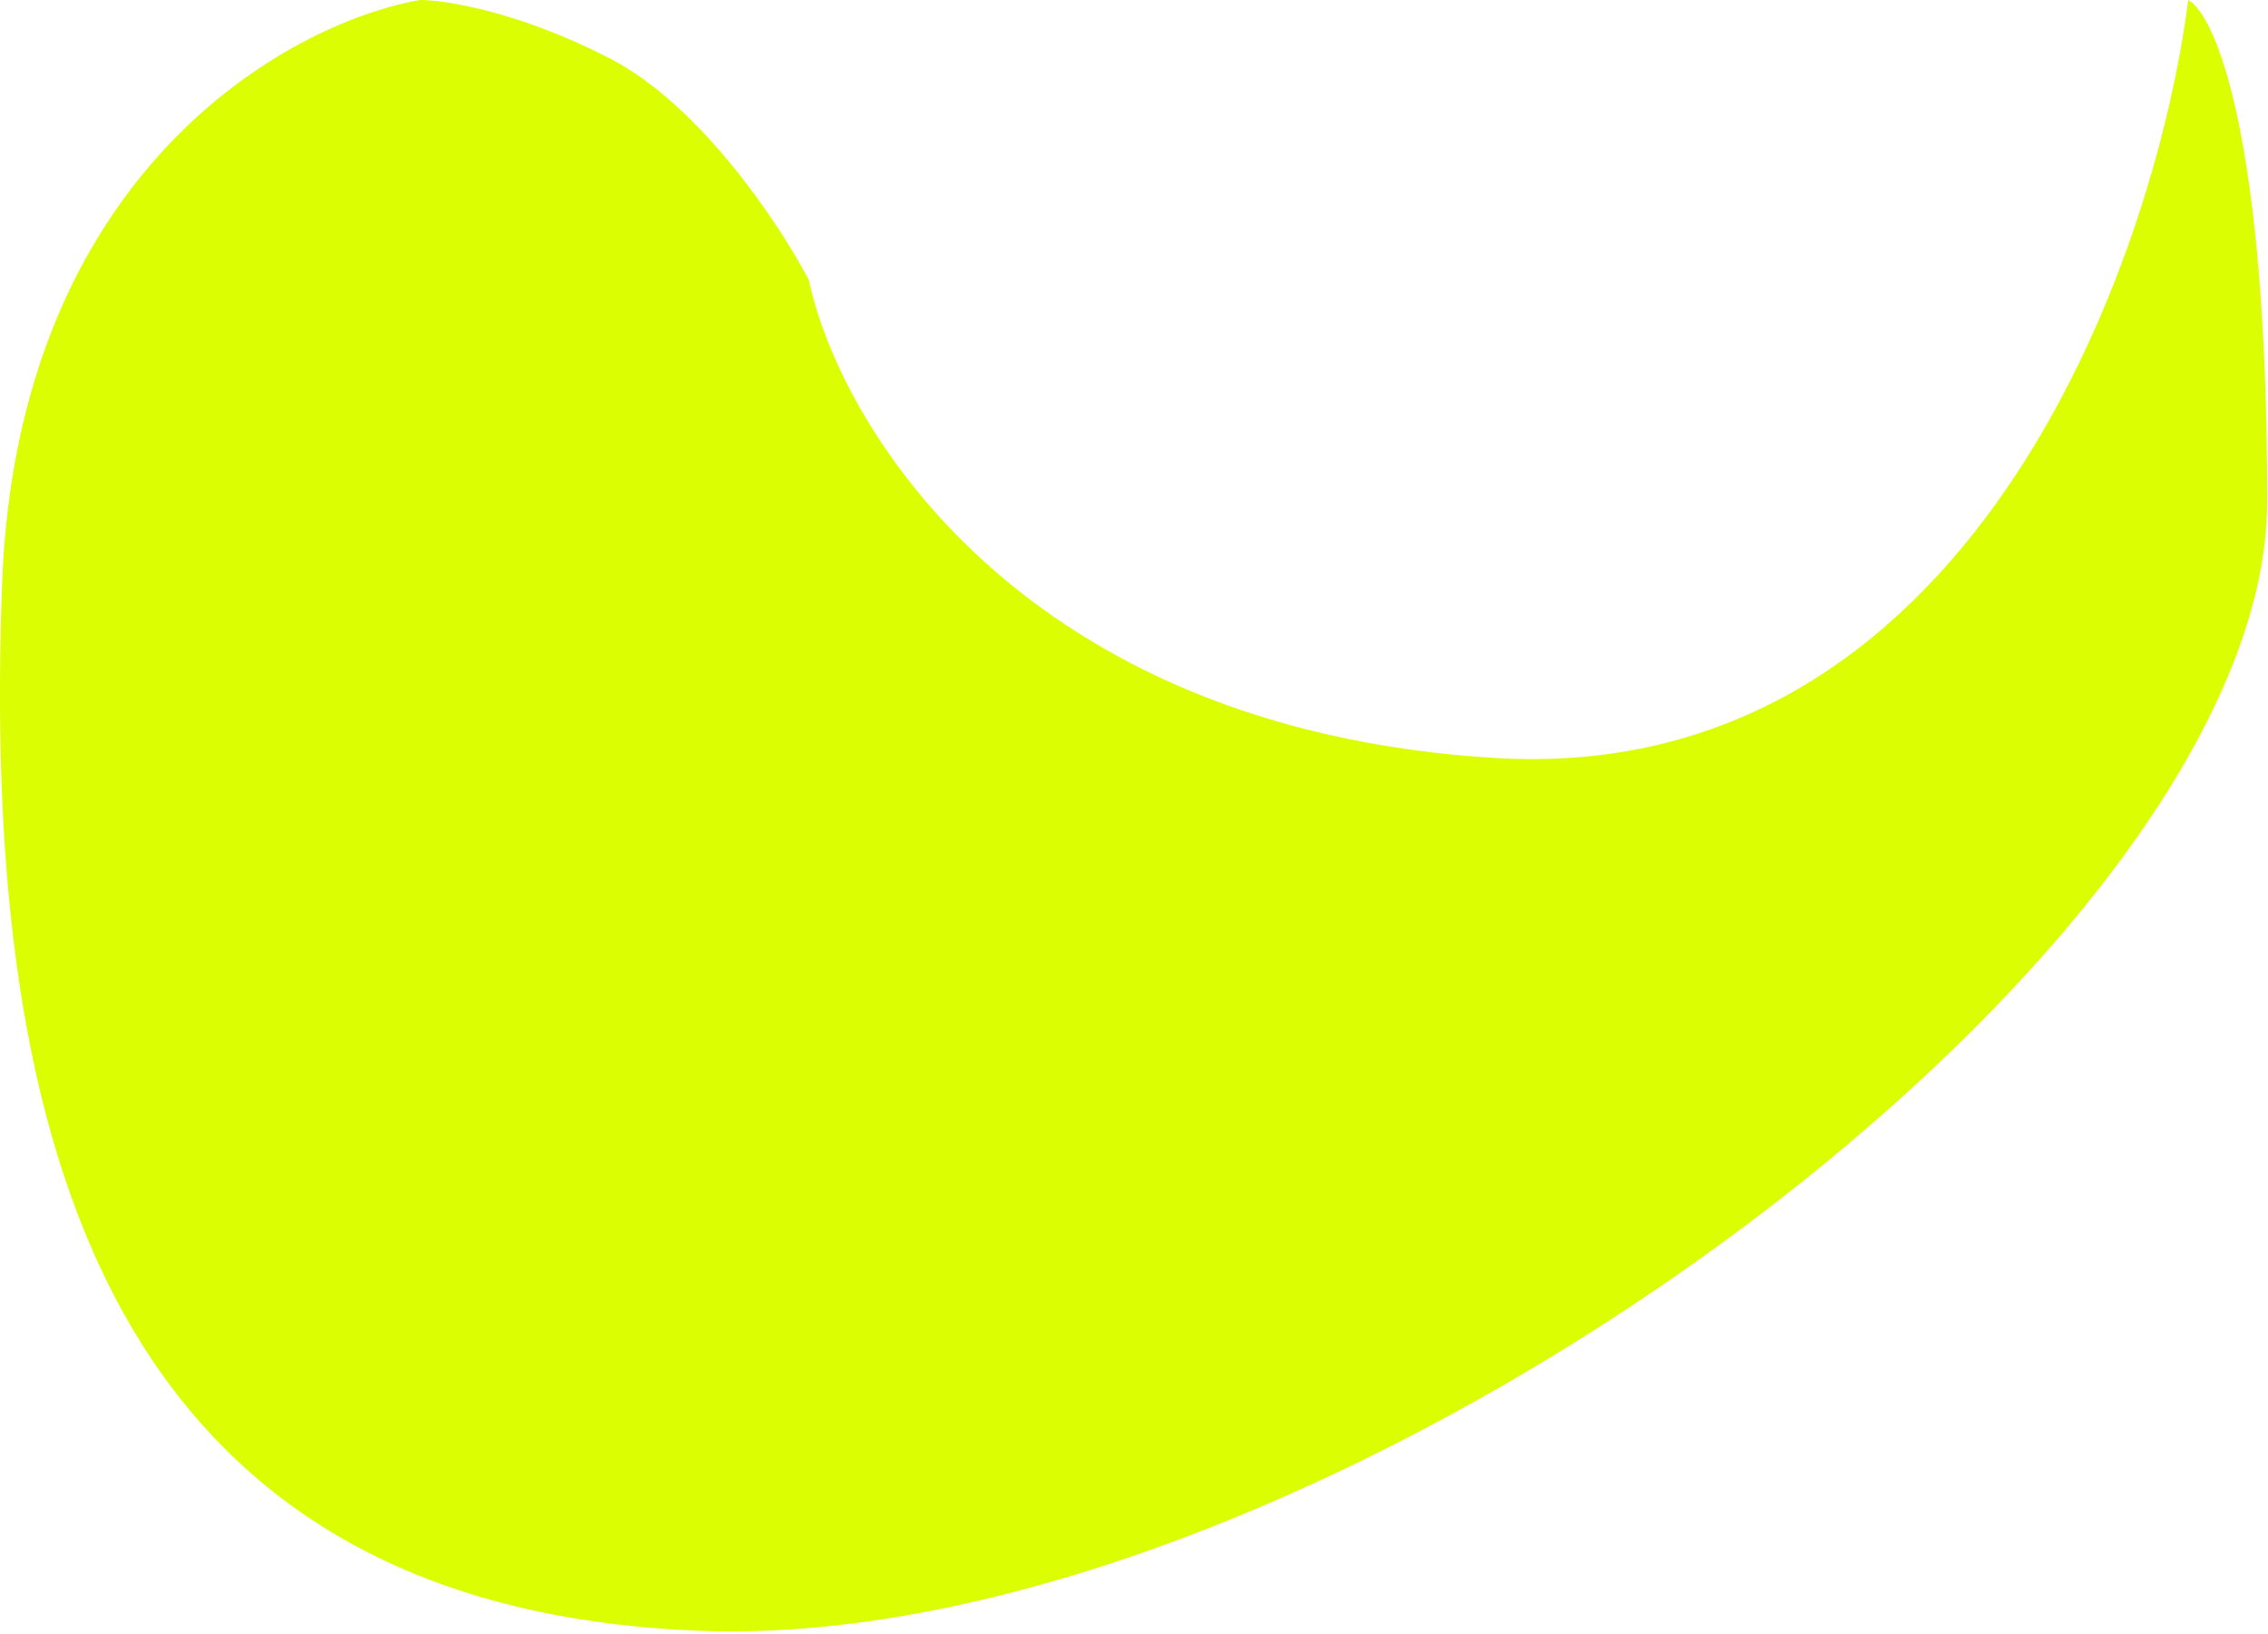
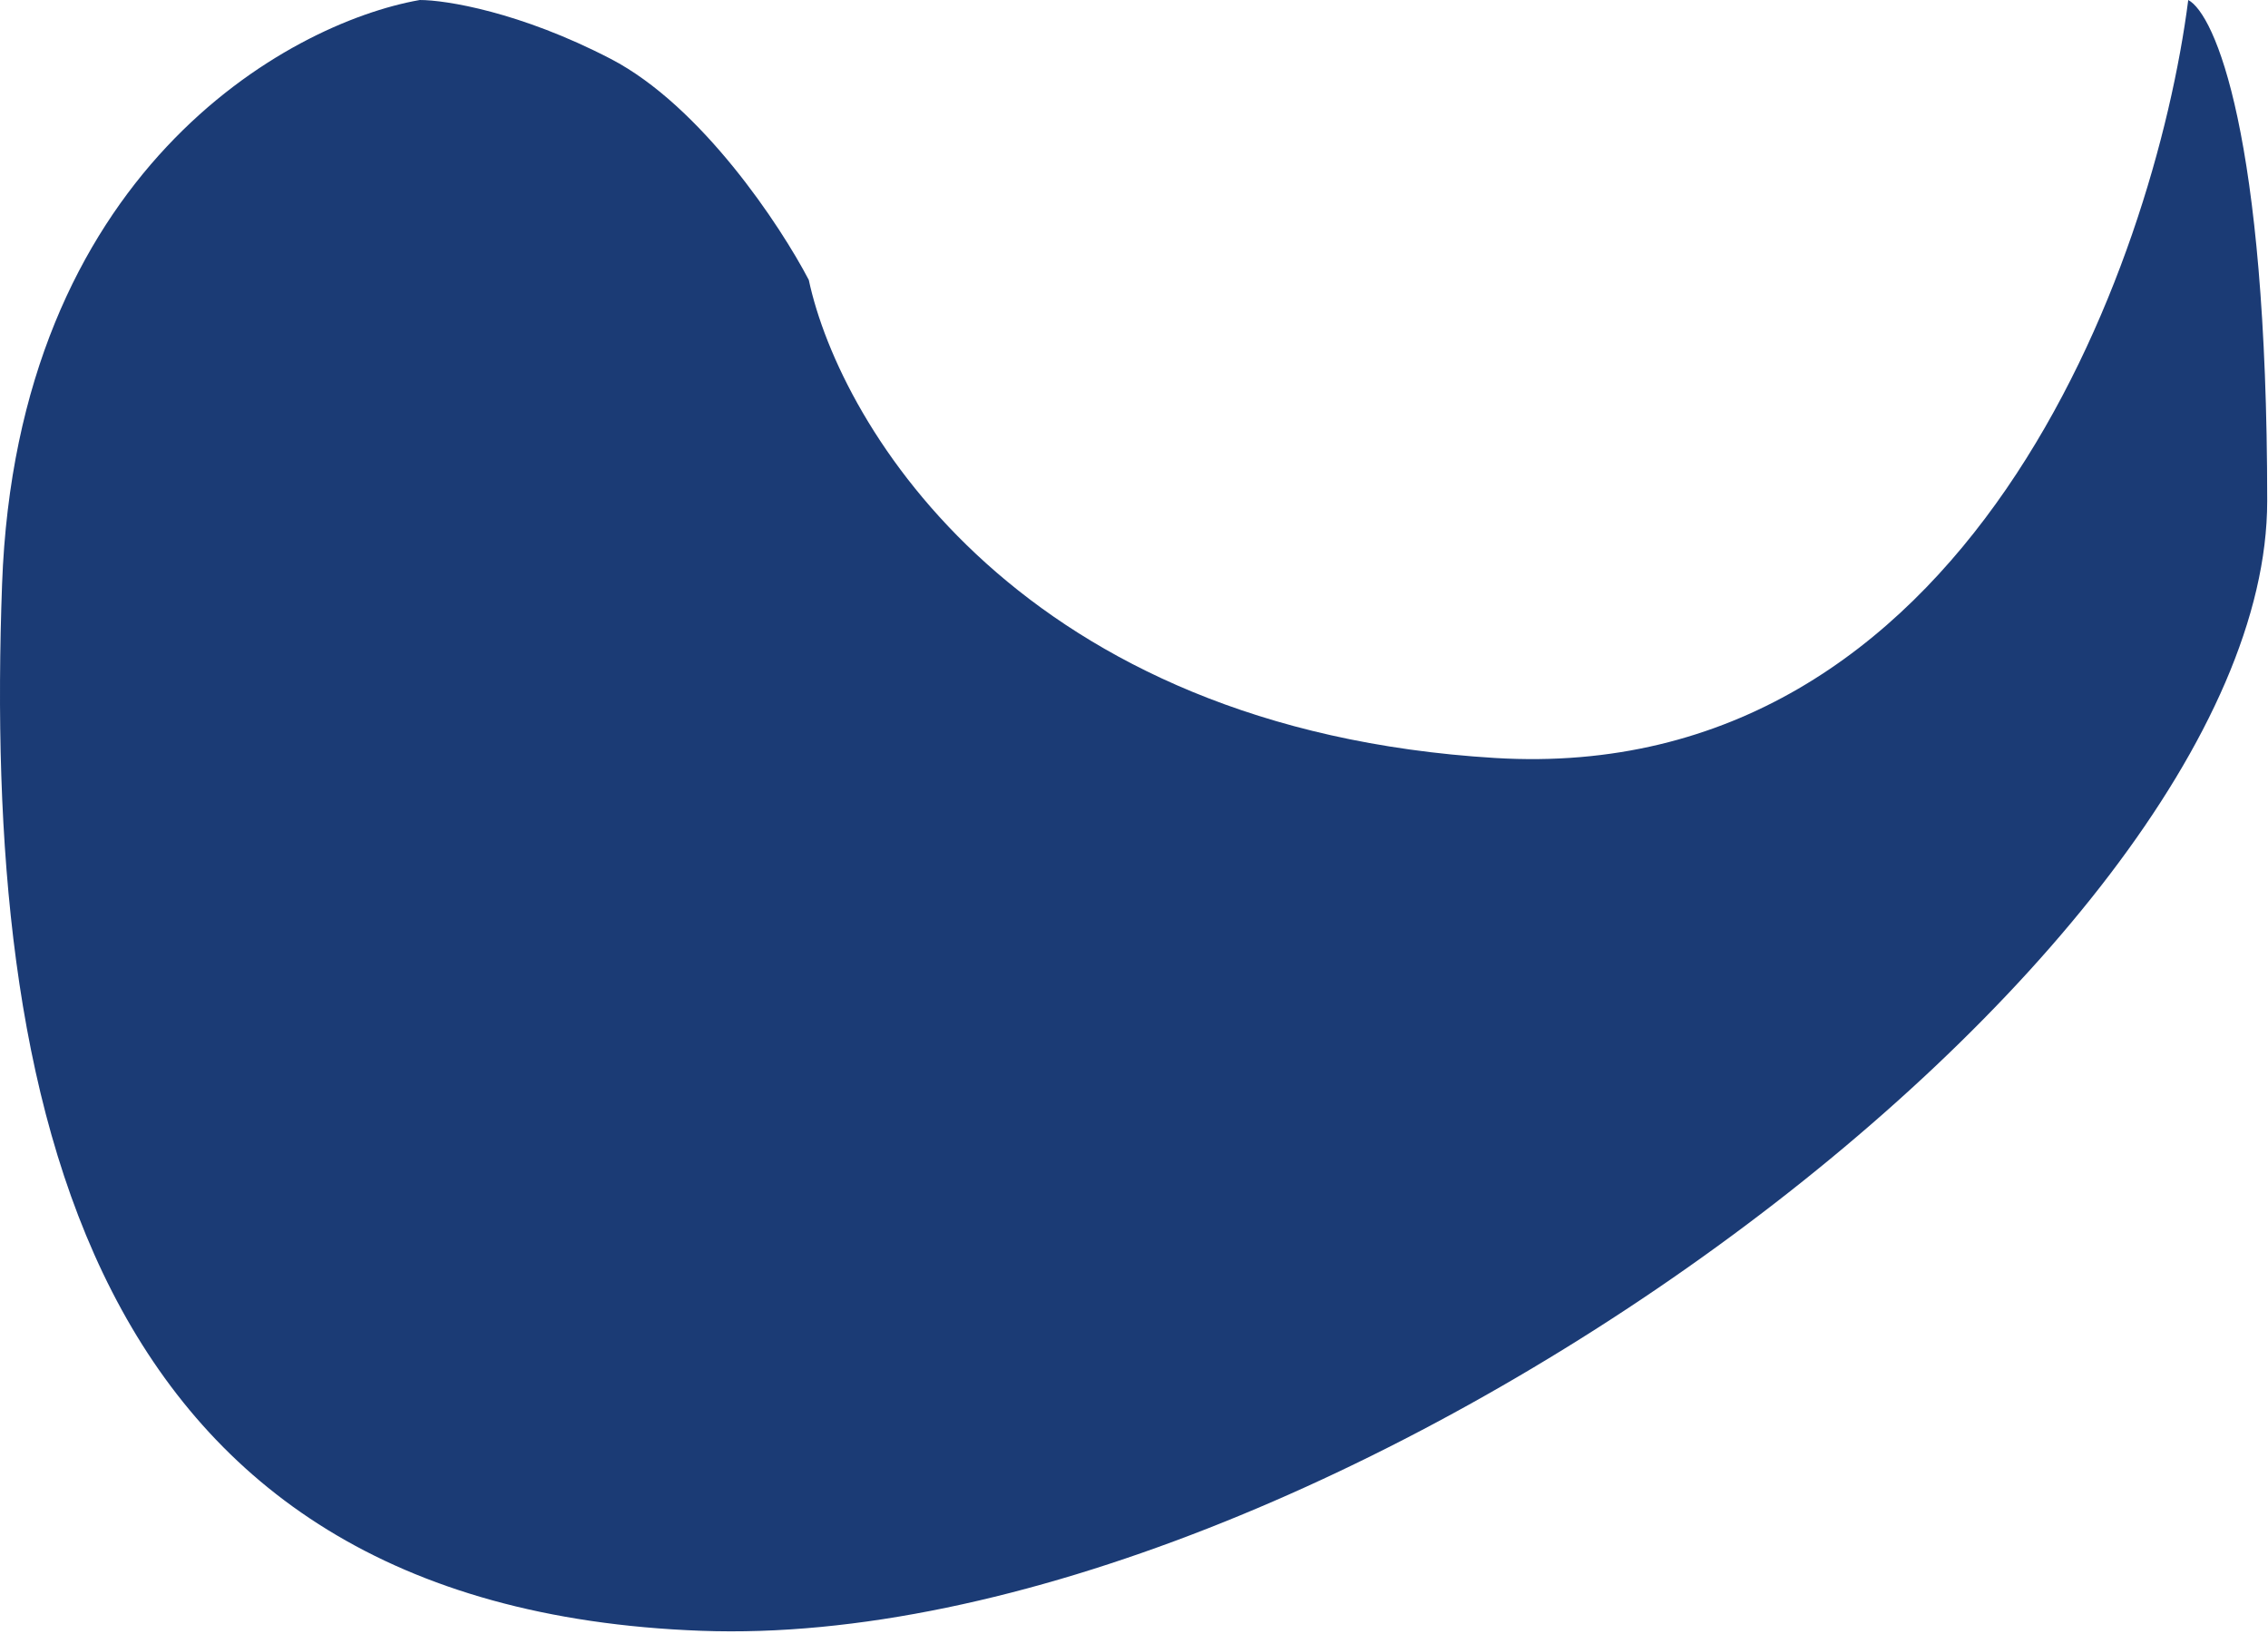
<svg xmlns="http://www.w3.org/2000/svg" width="790" height="569" viewBox="0 0 790 569" fill="none">
-   <path d="M0.721 203.5C5.921 60.3 99.888 8.167 146.221 0C155.221 0 181.121 4.1 212.721 20.5C244.321 36.9 271.888 78.667 281.721 97.5C292.721 148.833 355.921 254 520.721 264C685.521 274 750.388 92.167 762.221 0C771.388 4.833 789.721 46.5 789.721 174.5C789.721 334.5 460.221 576 244.221 568C28.221 560 -5.779 382.5 0.721 203.5Z" fill="#DBFE02" />
+   <path d="M0.721 203.5C5.921 60.3 99.888 8.167 146.221 0C155.221 0 181.121 4.1 212.721 20.5C244.321 36.9 271.888 78.667 281.721 97.5C292.721 148.833 355.921 254 520.721 264C685.521 274 750.388 92.167 762.221 0C771.388 4.833 789.721 46.5 789.721 174.5C789.721 334.5 460.221 576 244.221 568C28.221 560 -5.779 382.5 0.721 203.5Z" fill="#1B3B75" />
</svg>
